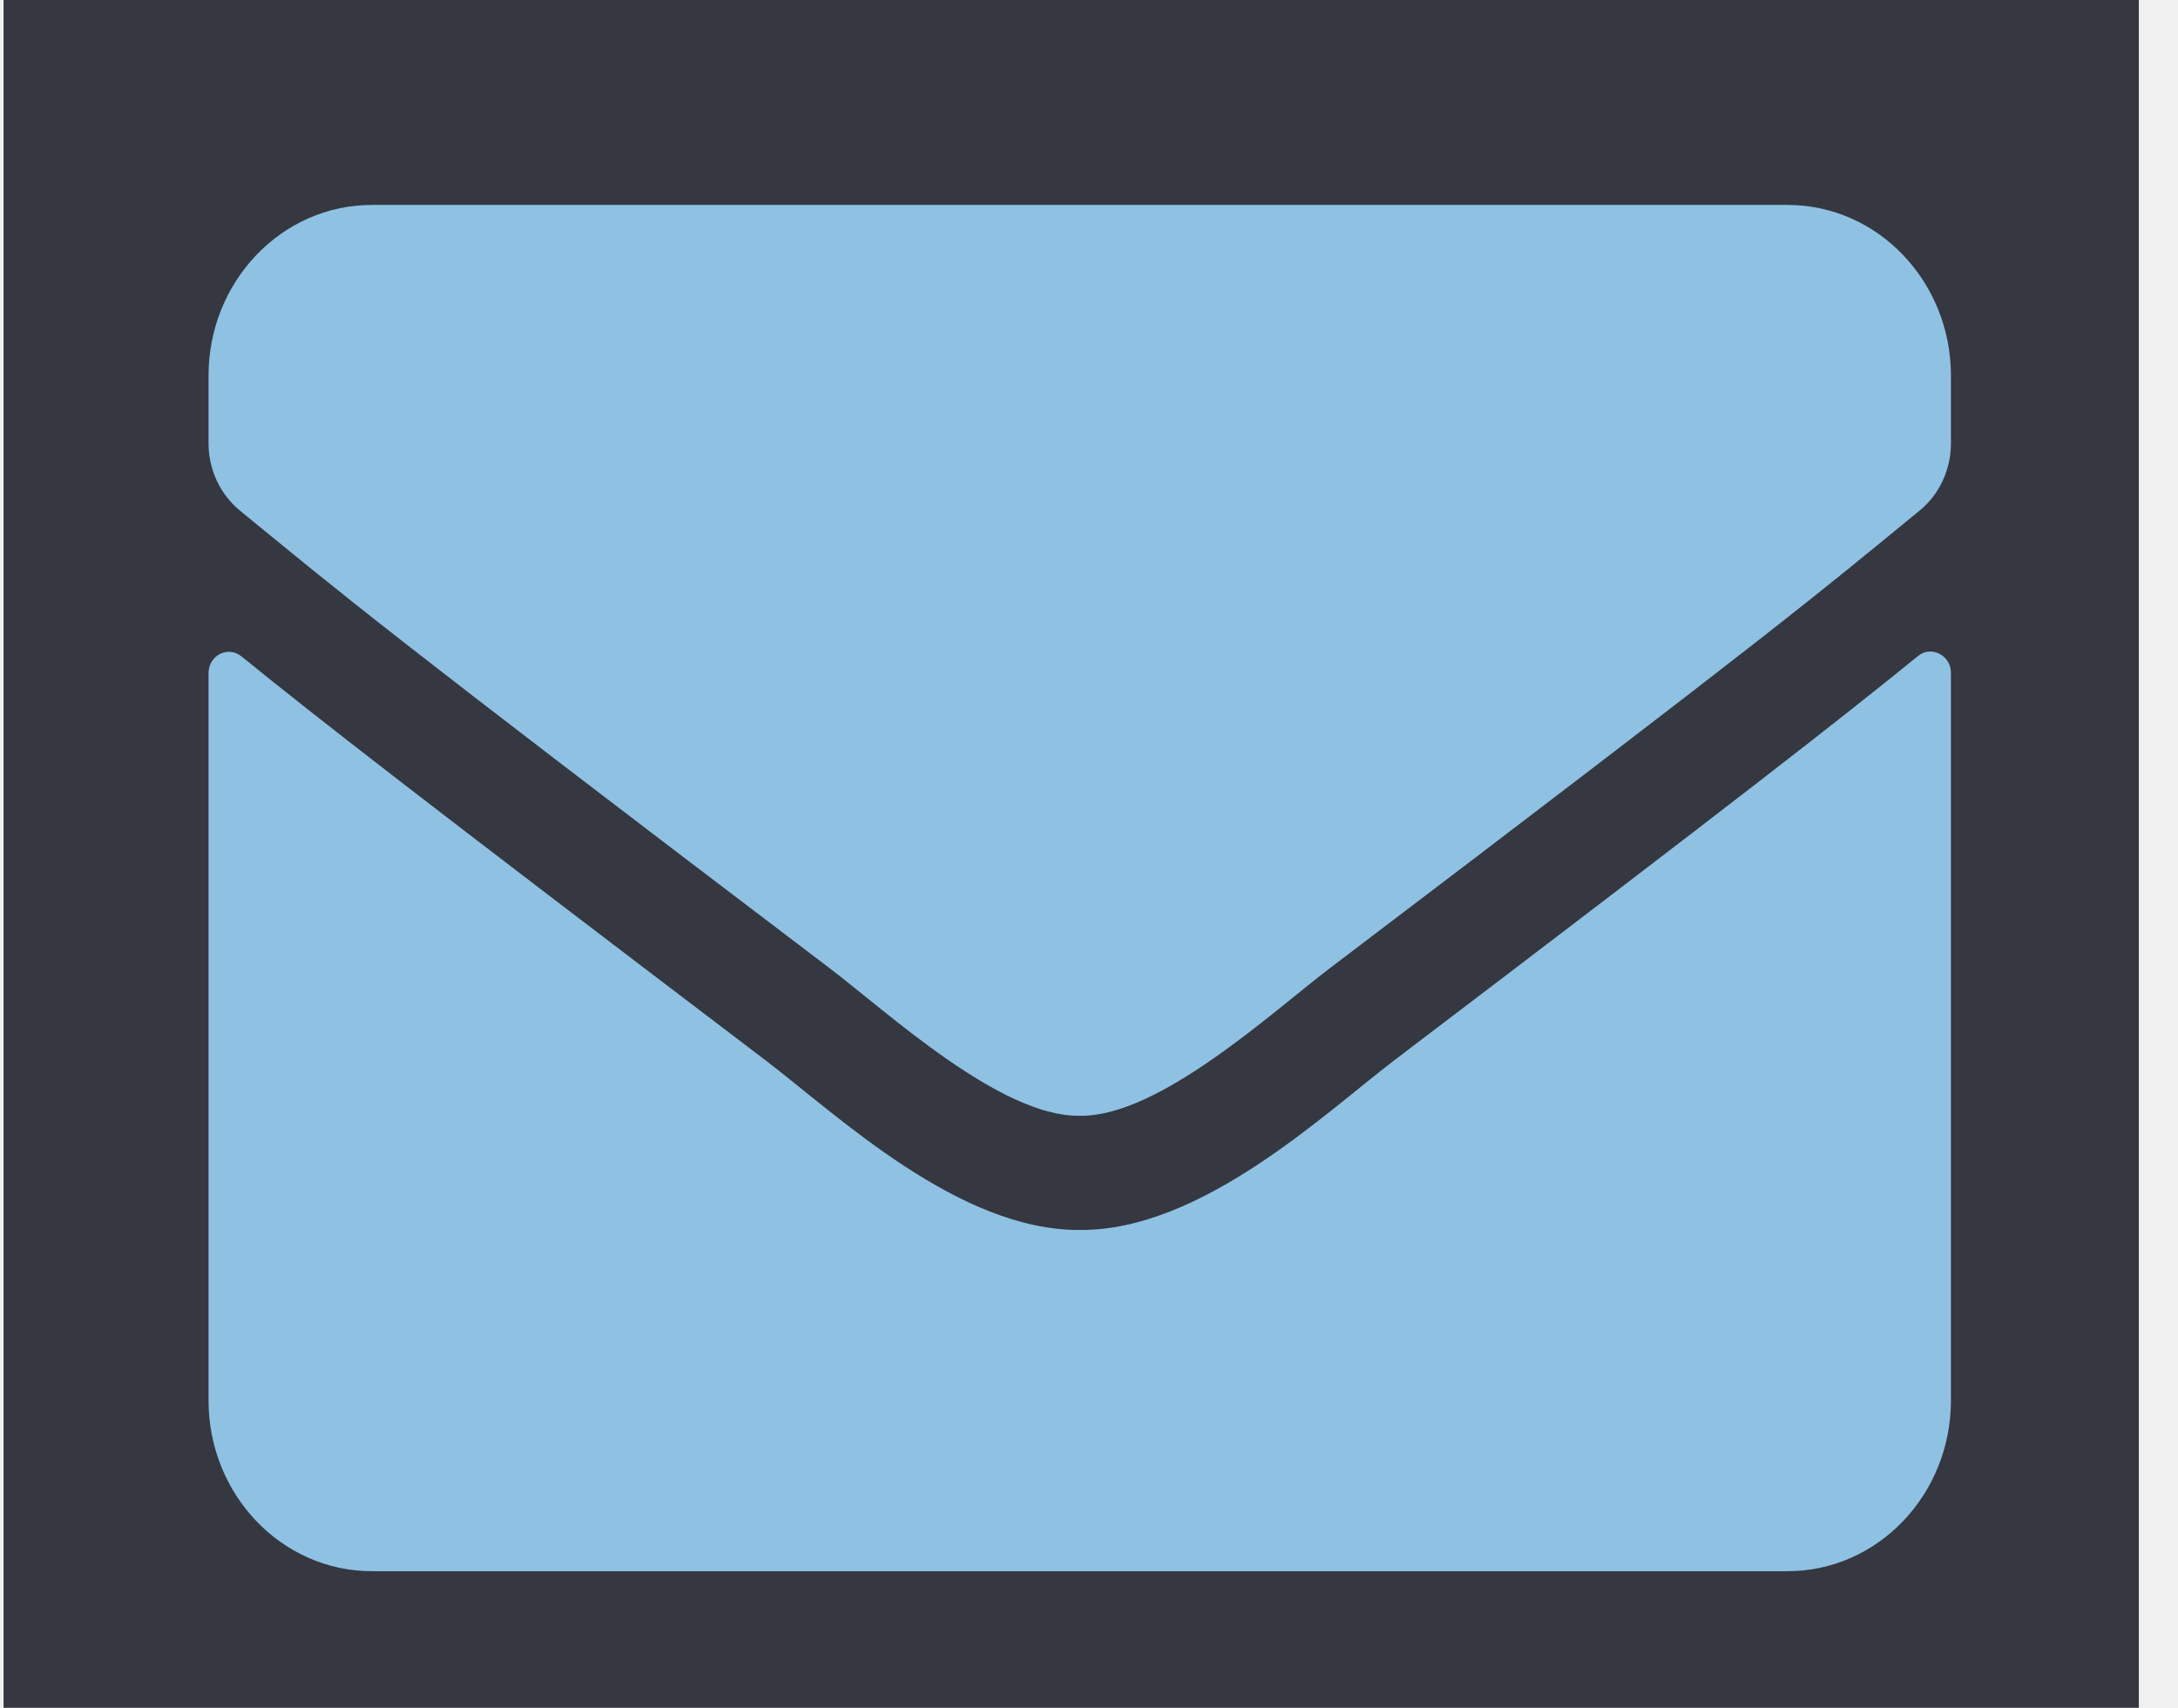
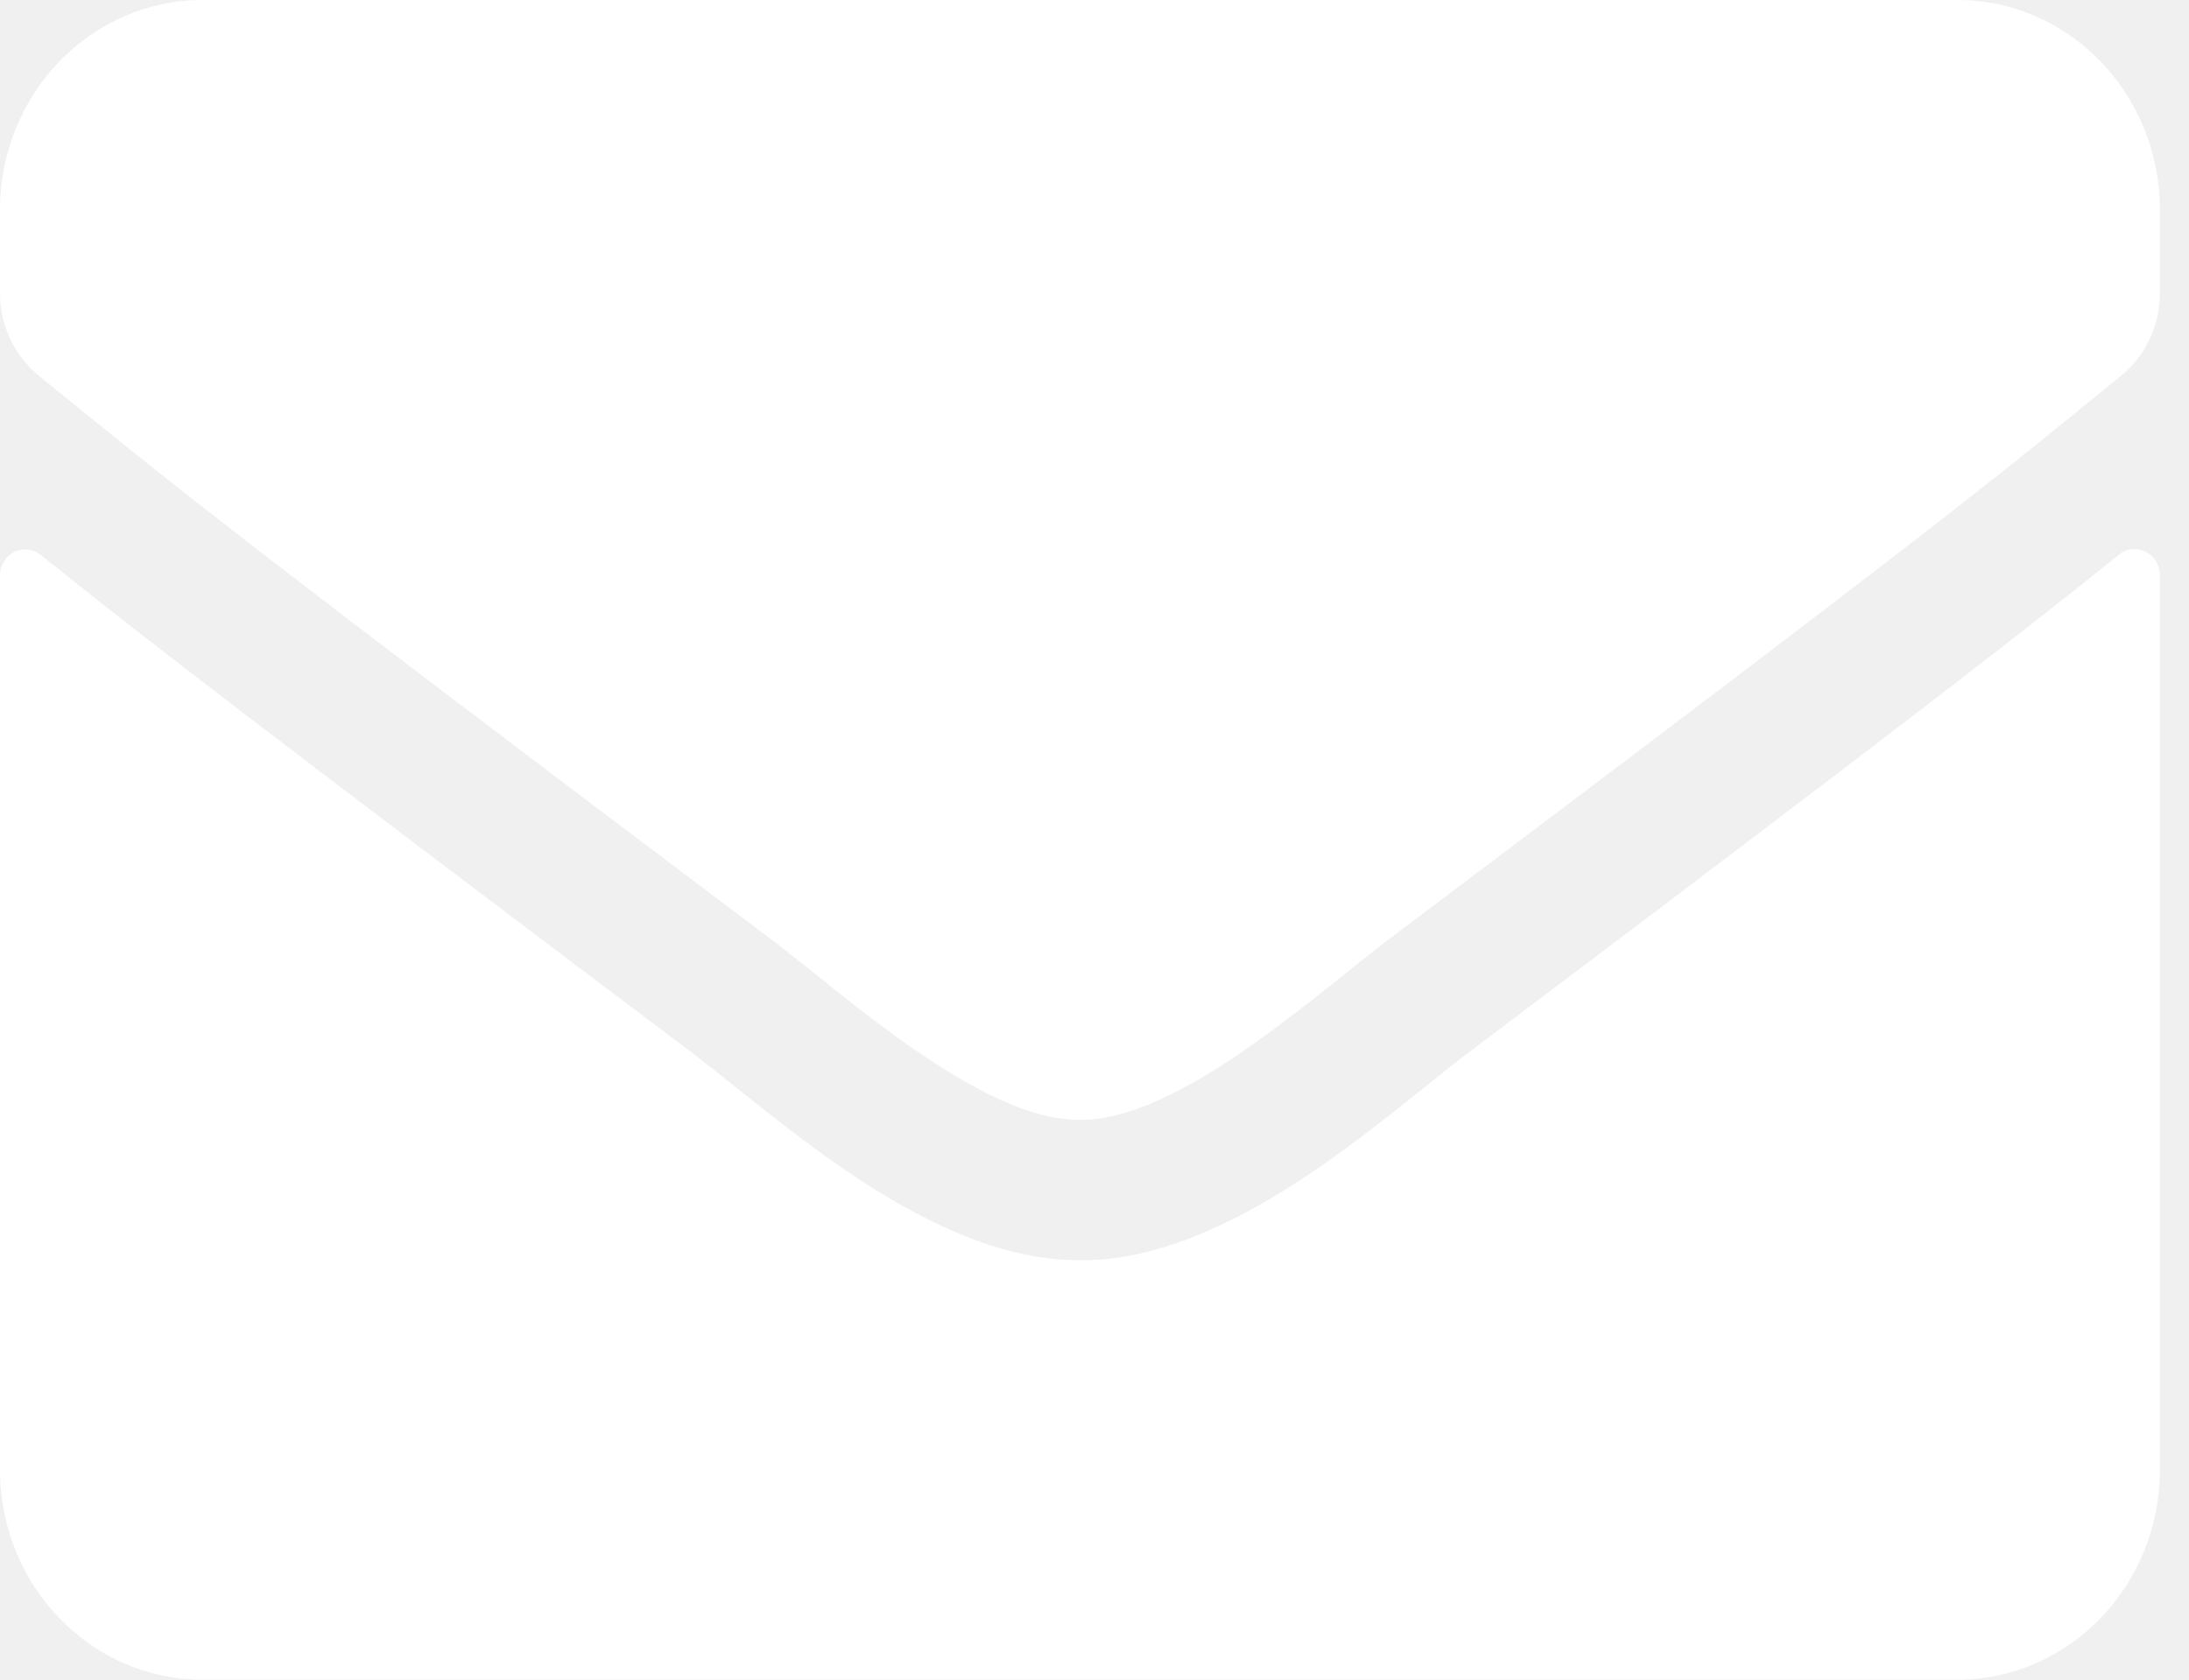
- <svg xmlns="http://www.w3.org/2000/svg" width="51" height="40" viewBox="0 0 51 40" fill="none">
-   <rect width="50" height="40" transform="translate(0.0830078)" fill="#353841" />
-   <path d="M44.91 15.367C45.221 15.108 45.683 15.35 45.683 15.758V32.8C45.683 35.008 43.969 36.8 41.858 36.8H8.708C6.596 36.8 4.883 35.008 4.883 32.8V15.767C4.883 15.35 5.337 15.117 5.656 15.375C7.441 16.825 9.807 18.667 17.936 24.842C19.617 26.125 22.454 28.825 25.283 28.808C28.128 28.833 31.02 26.075 32.638 24.842C40.766 18.667 43.125 16.817 44.91 15.367ZM25.283 26.133C27.132 26.167 29.793 23.7 31.132 22.683C41.706 14.658 42.511 13.958 44.95 11.958C45.412 11.583 45.683 11 45.683 10.383V8.8C45.683 6.592 43.969 4.8 41.858 4.8H8.708C6.596 4.8 4.883 6.592 4.883 8.8V10.383C4.883 11 5.154 11.575 5.616 11.958C8.054 13.95 8.859 14.658 19.434 22.683C20.773 23.7 23.434 26.167 25.283 26.133Z" fill="#8FC1E3" />
+ <svg xmlns="http://www.w3.org/2000/svg" width="43" height="33" viewBox="0 0 43 33" fill="none">
+   <path d="M41.625 10.897C41.948 10.63 42.429 10.88 42.429 11.301V28.875C42.429 31.152 40.647 33 38.451 33H3.978C1.782 33 0 31.152 0 28.875V11.309C0 10.88 0.472 10.639 0.804 10.905C2.66 12.401 5.121 14.3 13.574 20.668C15.322 21.991 18.273 24.776 21.214 24.759C24.173 24.784 27.181 21.94 28.863 20.668C37.316 14.3 39.769 12.392 41.625 10.897ZM21.214 22C23.137 22.034 25.905 19.491 27.297 18.442C38.293 10.166 39.13 9.445 41.666 7.382C42.147 6.995 42.429 6.394 42.429 5.758V4.125C42.429 1.848 40.647 0 38.451 0H3.978C1.782 0 0 1.848 0 4.125V5.758C0 6.394 0.282 6.987 0.762 7.382C3.298 9.436 4.135 10.166 15.132 18.442C16.524 19.491 19.292 22.034 21.214 22Z" fill="white" />
</svg>
